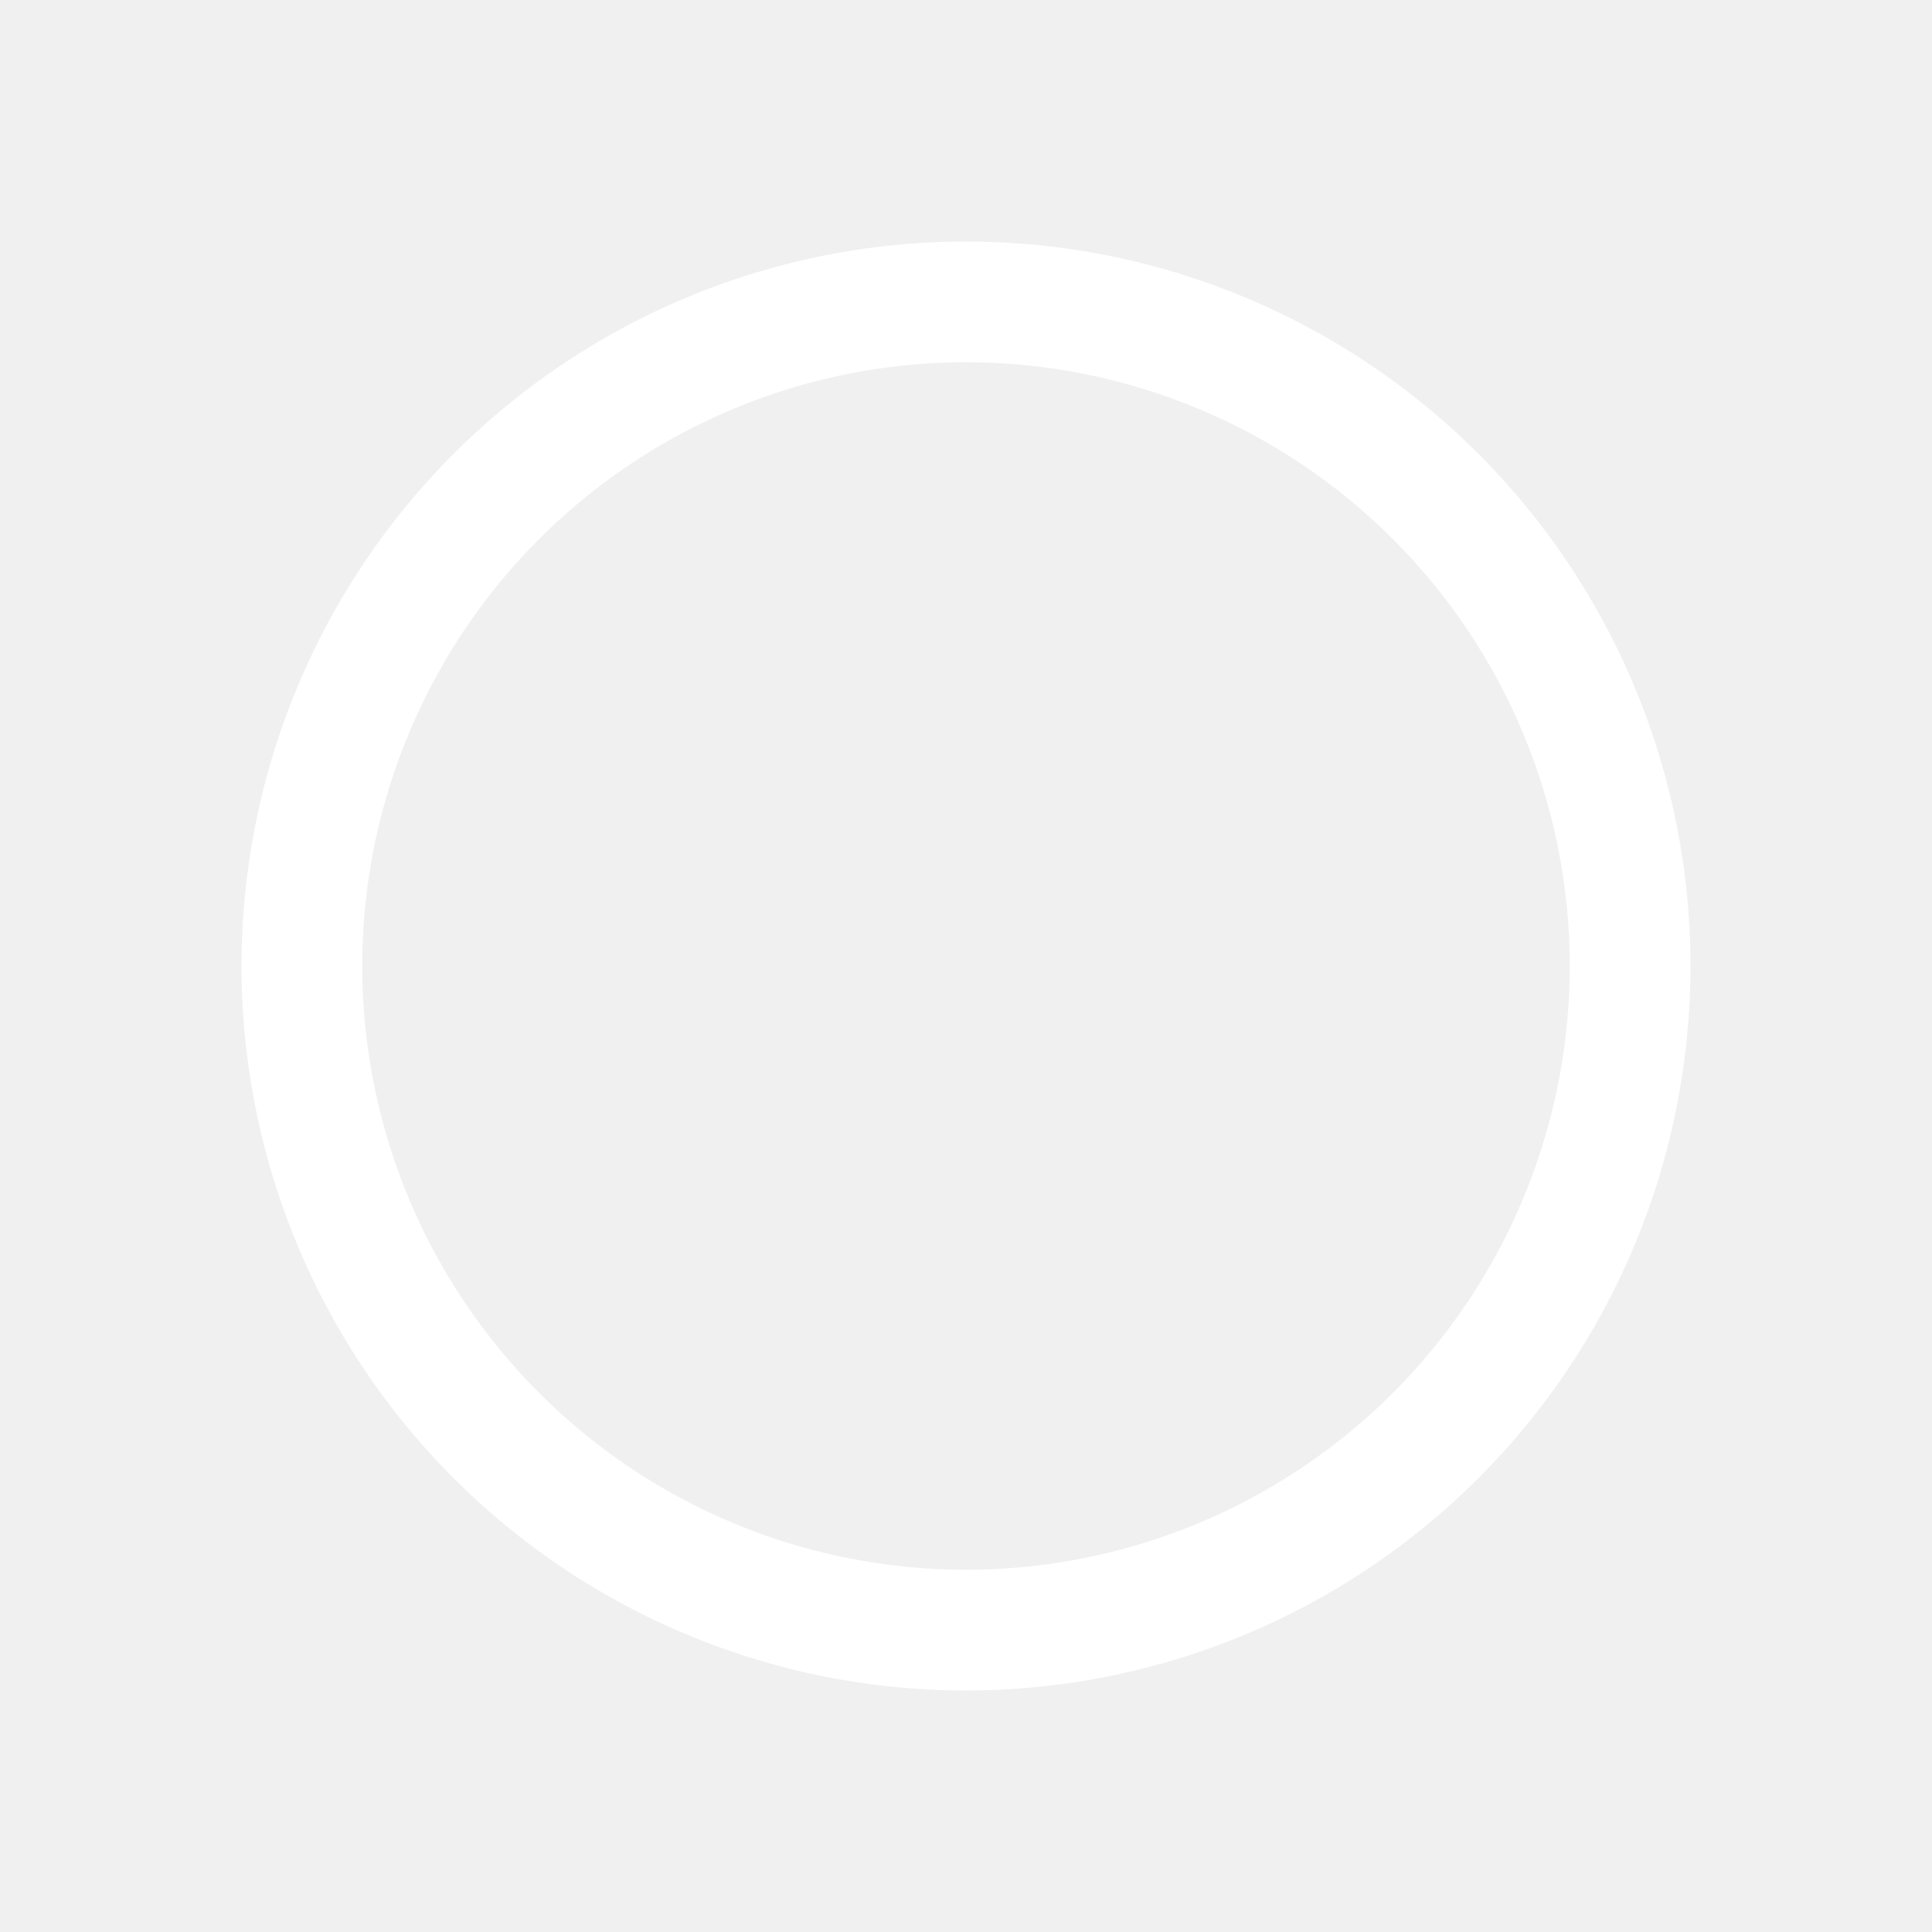
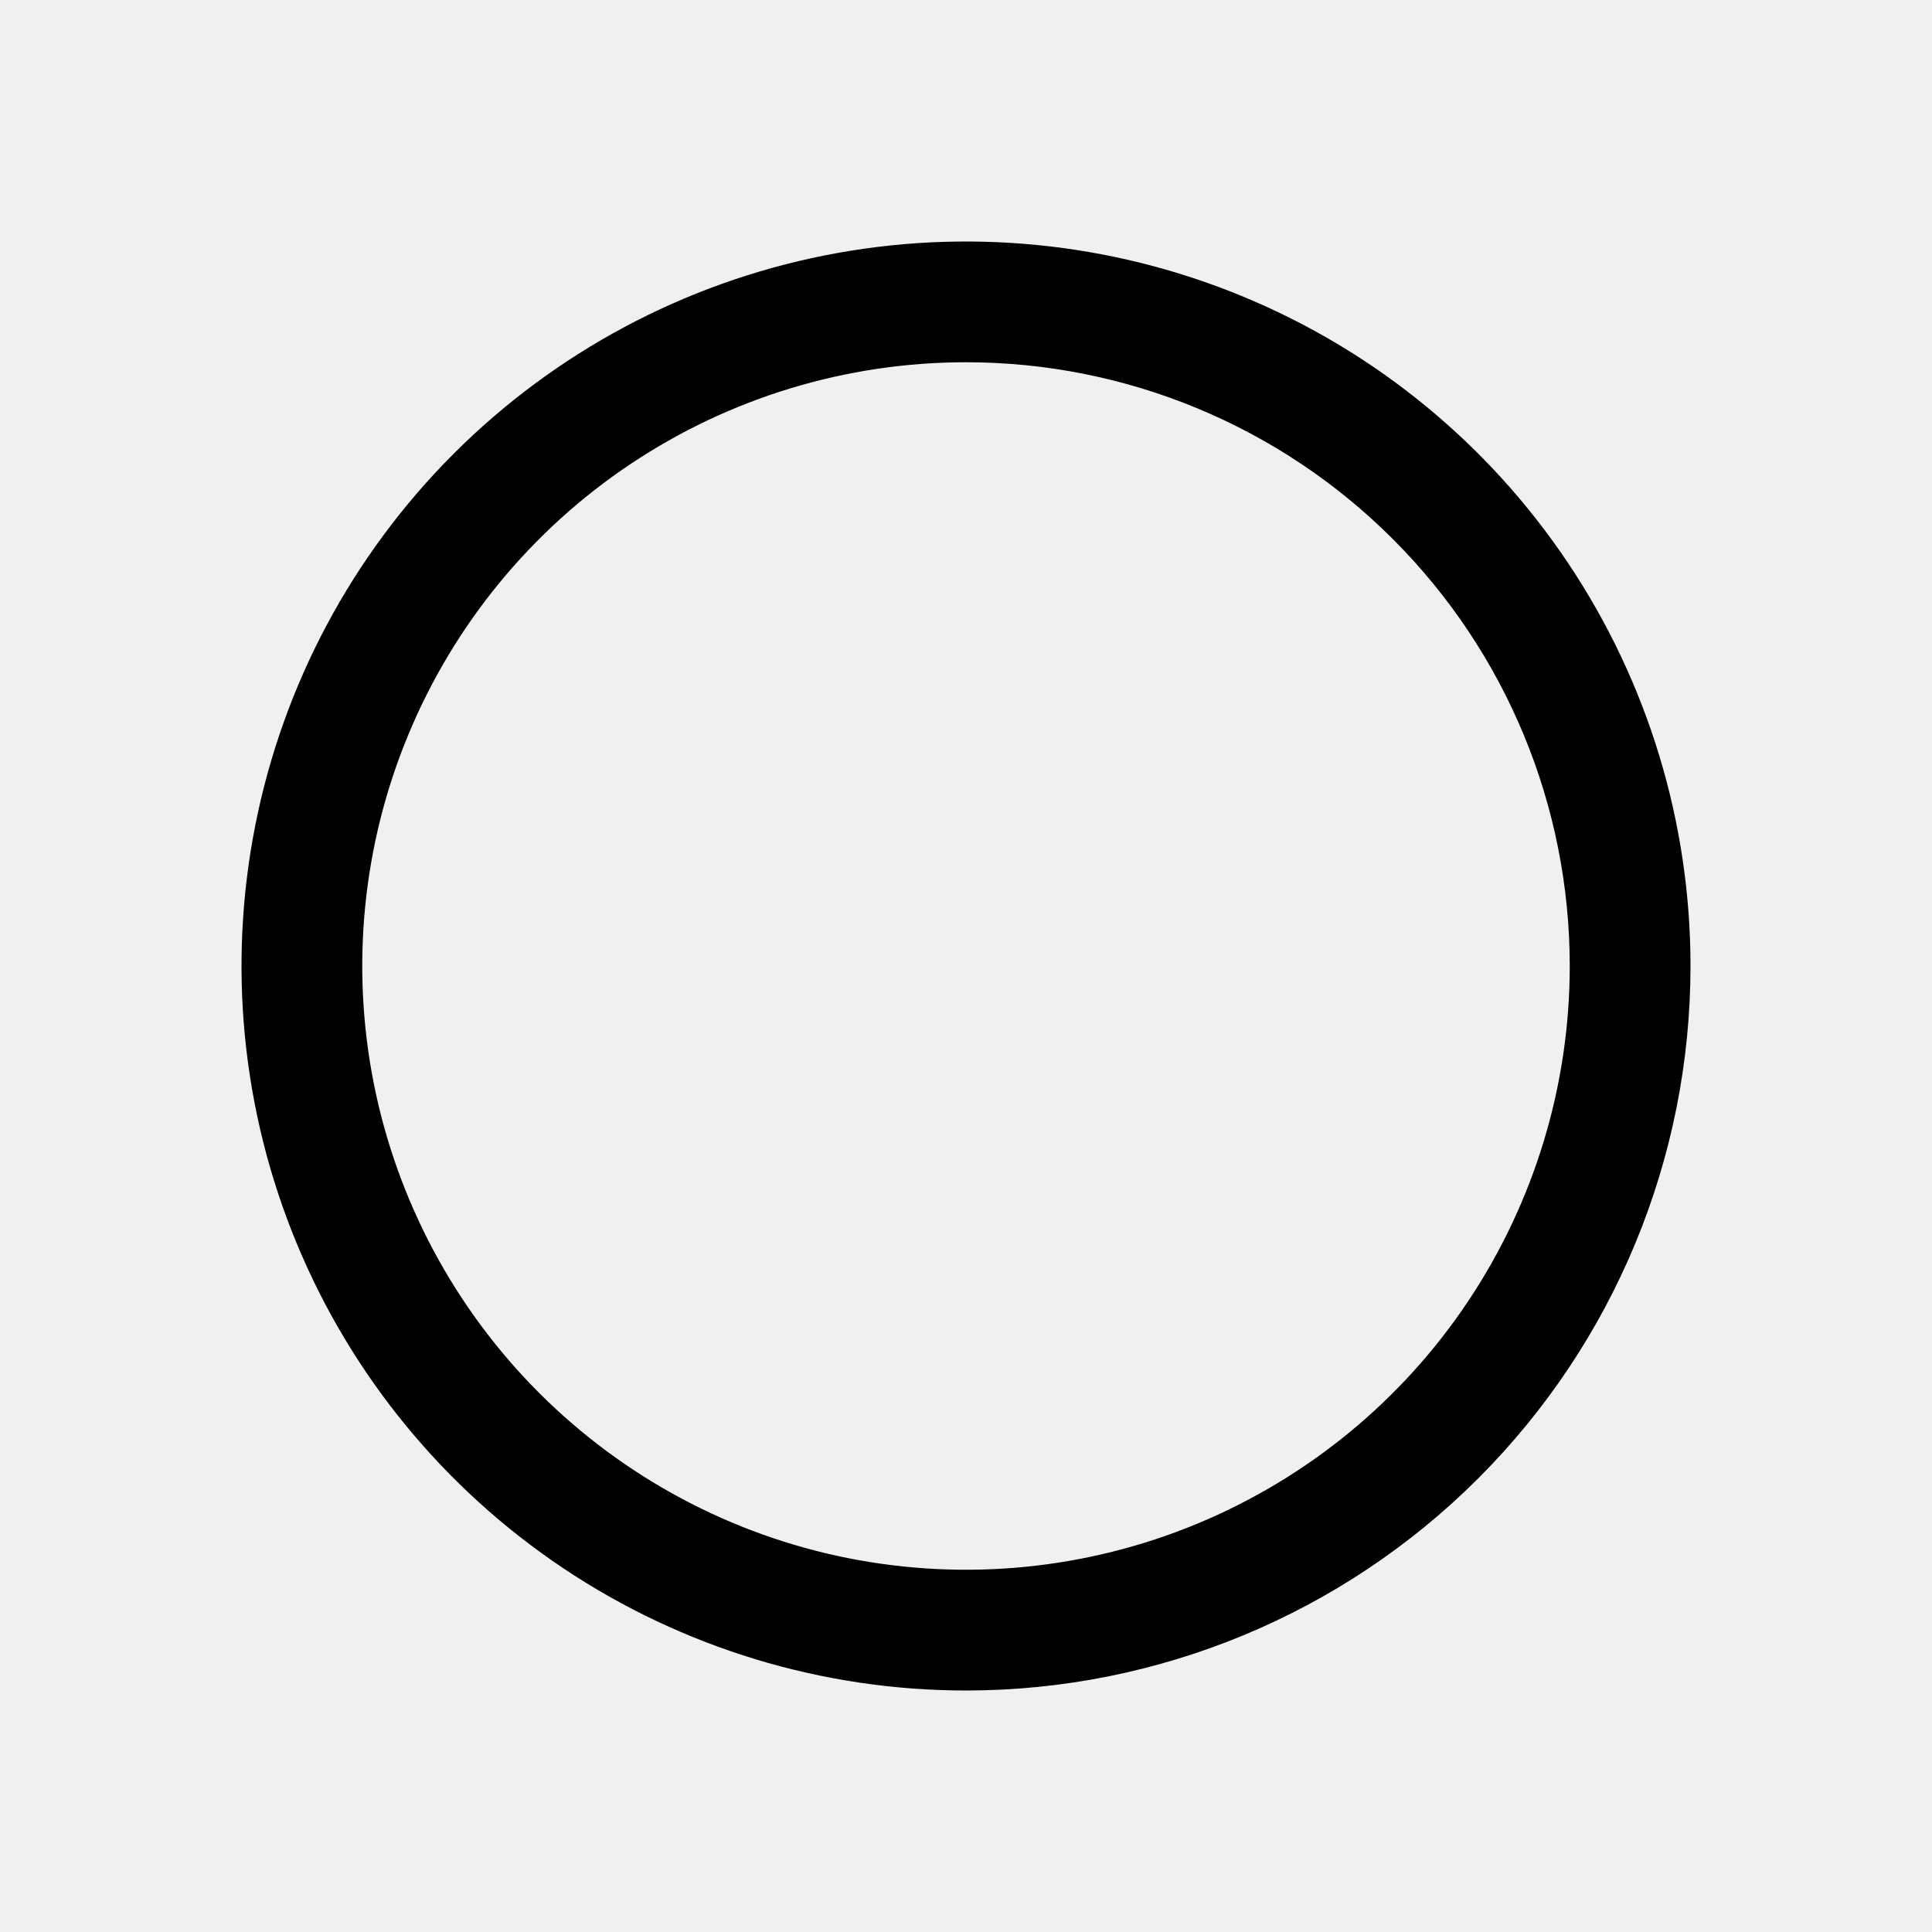
- <svg xmlns="http://www.w3.org/2000/svg" viewBox="0 0 24 24" fill="none" width="15px" height="15px">
+ <svg xmlns="http://www.w3.org/2000/svg" viewBox="0 0 24 24" width="15px" height="15px">
  <g id="SVGRepo_bgCarrier" stroke-width="0" />
  <g id="SVGRepo_tracerCarrier" stroke-linecap="round" stroke-linejoin="round" />
  <g id="SVGRepo_iconCarrier">
-     <path d="M12 21C10.22 21 8.48 20.472 7 19.483C5.52 18.494 4.366 17.089 3.685 15.444C3.004 13.8 2.826 11.99 3.173 10.244C3.52 8.498 4.377 6.895 5.636 5.636C6.895 4.377 8.498 3.52 10.244 3.173C11.99 2.826 13.8 3.004 15.444 3.685C17.089 4.366 18.494 5.52 19.483 7C20.472 8.48 21 10.22 21 12C21 14.387 20.052 16.676 18.364 18.364C16.676 20.052 14.387 21 12 21ZM12 4.5C10.517 4.5 9.067 4.94 7.833 5.764C6.6 6.588 5.639 7.759 5.071 9.13C4.503 10.5 4.355 12.008 4.644 13.463C4.934 14.918 5.648 16.254 6.697 17.303C7.746 18.352 9.082 19.067 10.537 19.356C11.992 19.645 13.5 19.497 14.87 18.929C16.241 18.361 17.412 17.4 18.236 16.167C19.06 14.933 19.5 13.483 19.5 12C19.5 10.011 18.71 8.103 17.303 6.697C15.897 5.29 13.989 4.5 12 4.5Z" fill="#ffffff" />
+     <path d="M12 21C10.22 21 8.48 20.472 7 19.483C5.52 18.494 4.366 17.089 3.685 15.444C3.004 13.8 2.826 11.99 3.173 10.244C3.52 8.498 4.377 6.895 5.636 5.636C6.895 4.377 8.498 3.52 10.244 3.173C11.99 2.826 13.8 3.004 15.444 3.685C17.089 4.366 18.494 5.52 19.483 7C20.472 8.48 21 10.22 21 12C21 14.387 20.052 16.676 18.364 18.364C16.676 20.052 14.387 21 12 21ZM12 4.5C10.517 4.5 9.067 4.94 7.833 5.764C6.6 6.588 5.639 7.759 5.071 9.13C4.503 10.5 4.355 12.008 4.644 13.463C4.934 14.918 5.648 16.254 6.697 17.303C7.746 18.352 9.082 19.067 10.537 19.356C11.992 19.645 13.5 19.497 14.87 18.929C16.241 18.361 17.412 17.4 18.236 16.167C19.06 14.933 19.5 13.483 19.5 12C19.5 10.011 18.71 8.103 17.303 6.697C15.897 5.29 13.989 4.5 12 4.5Z">
+         </path>
  </g>
</svg>
